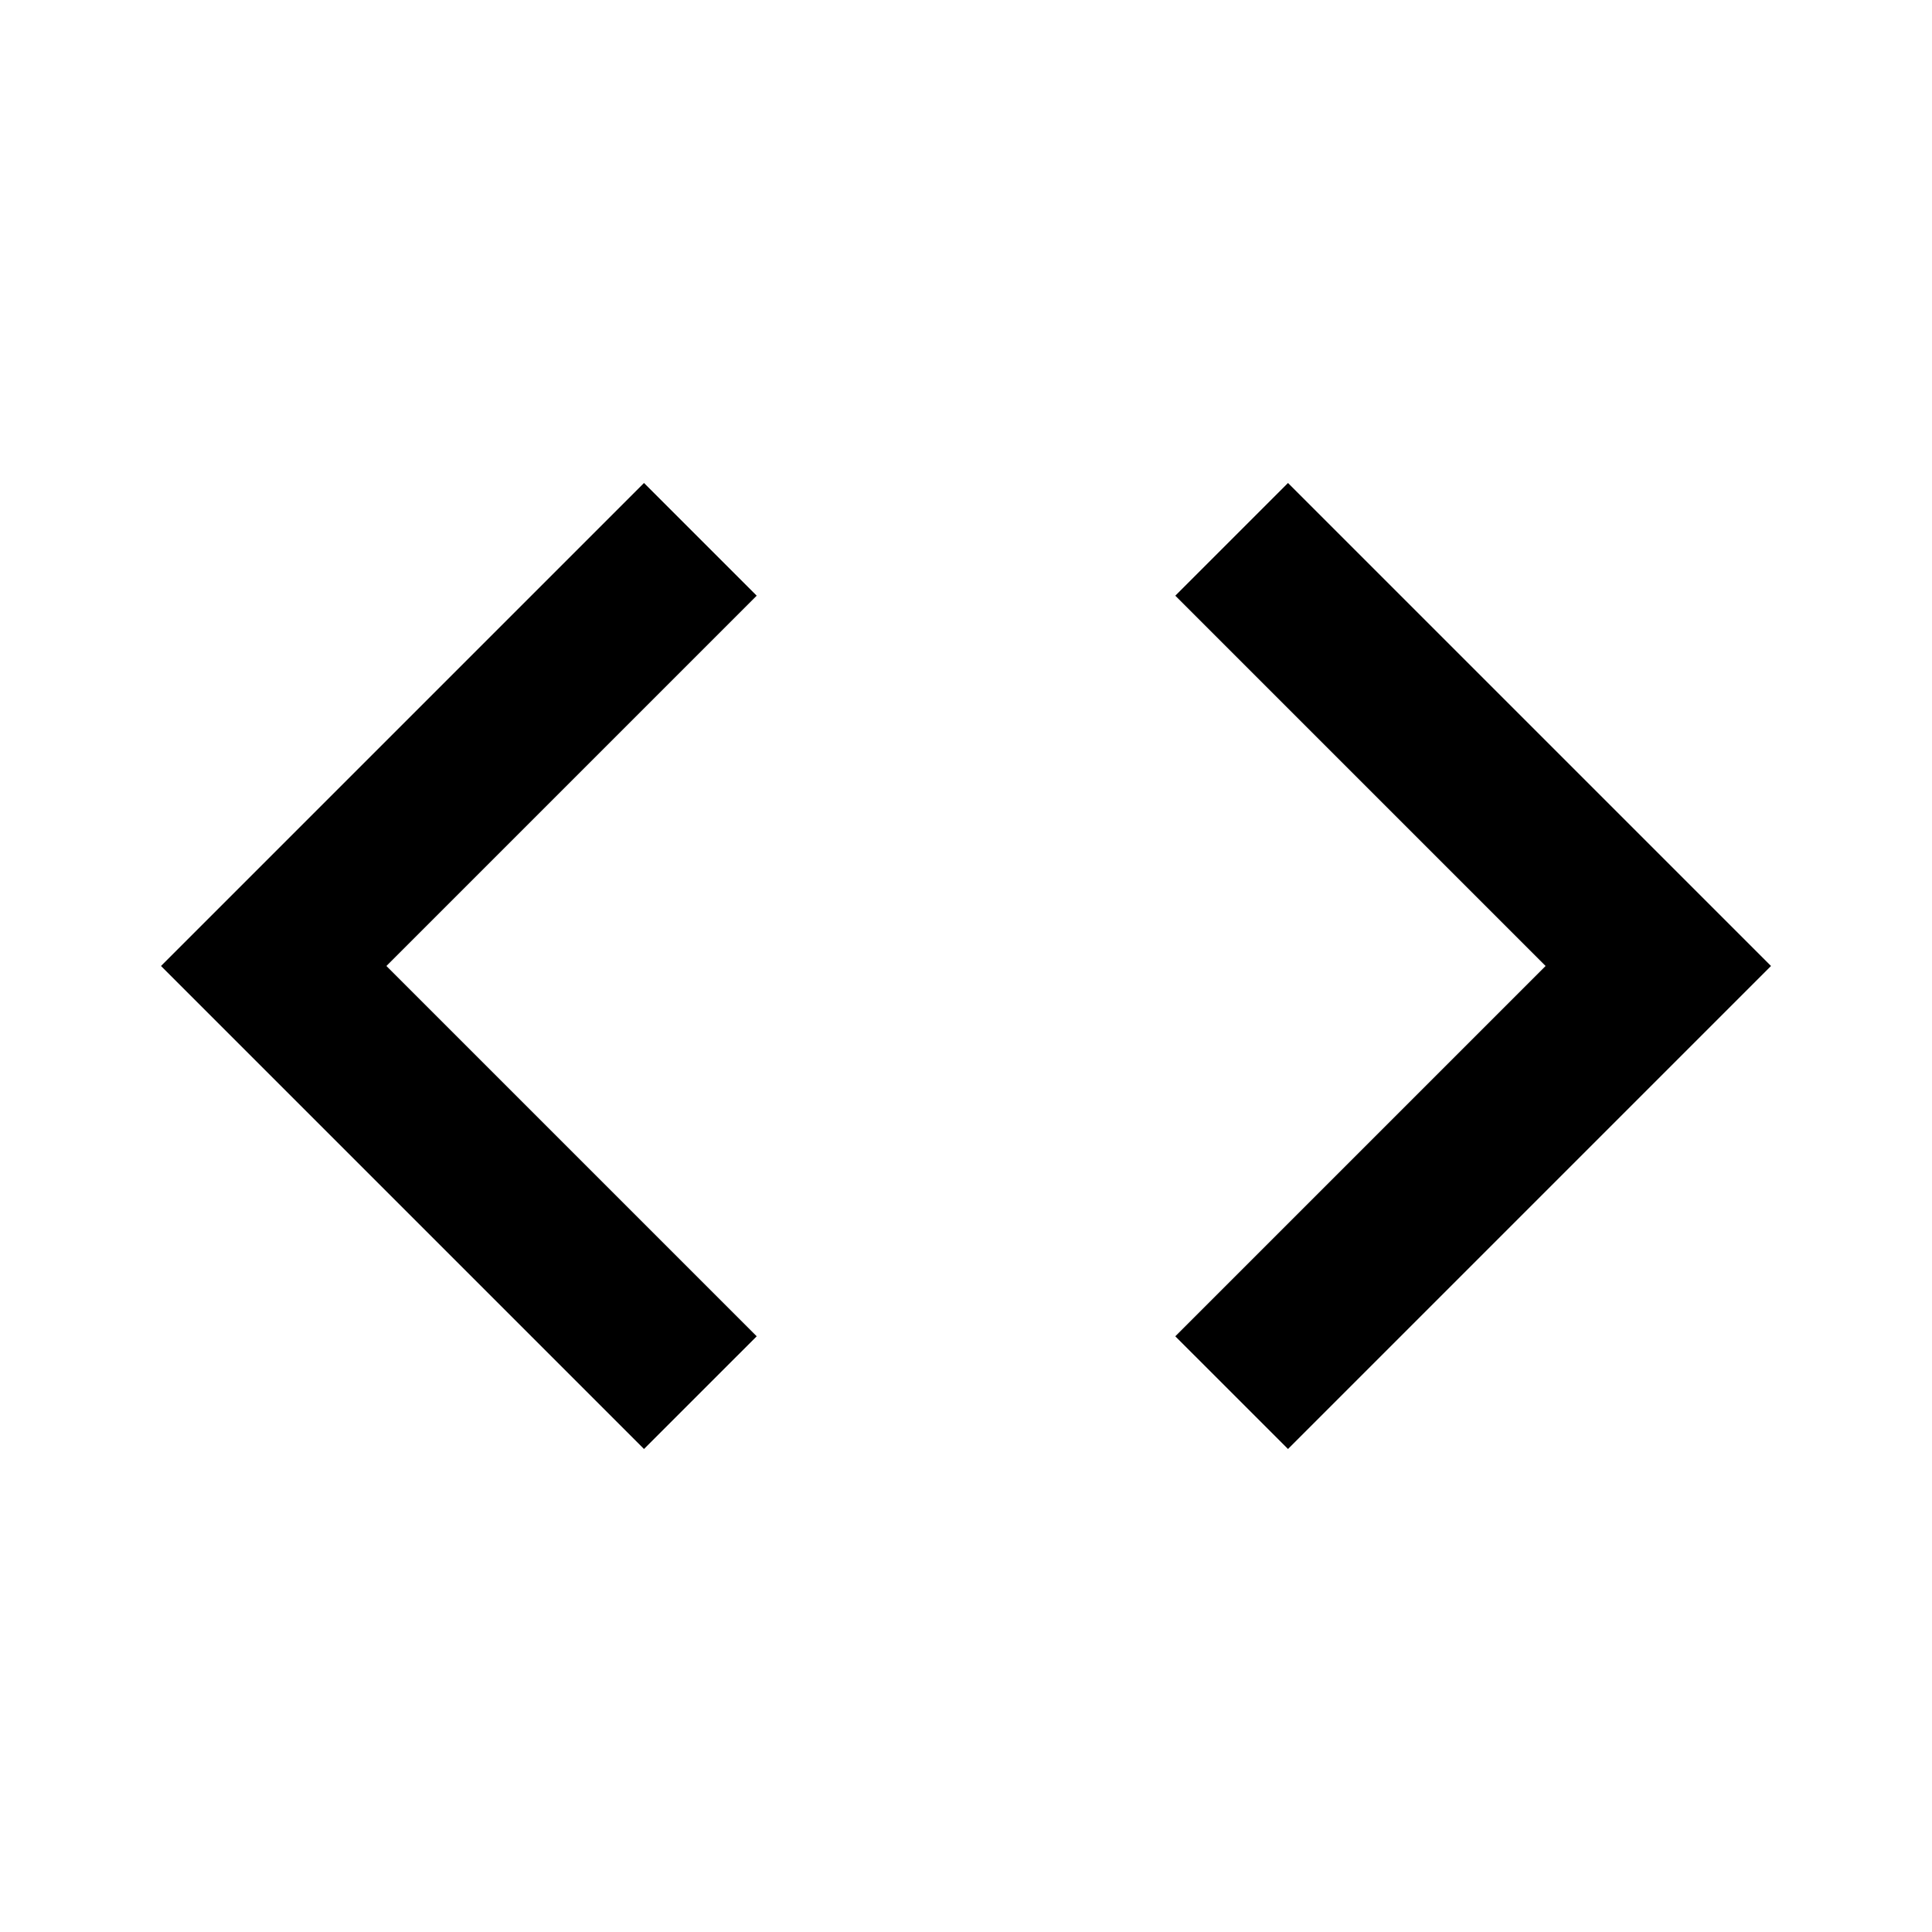
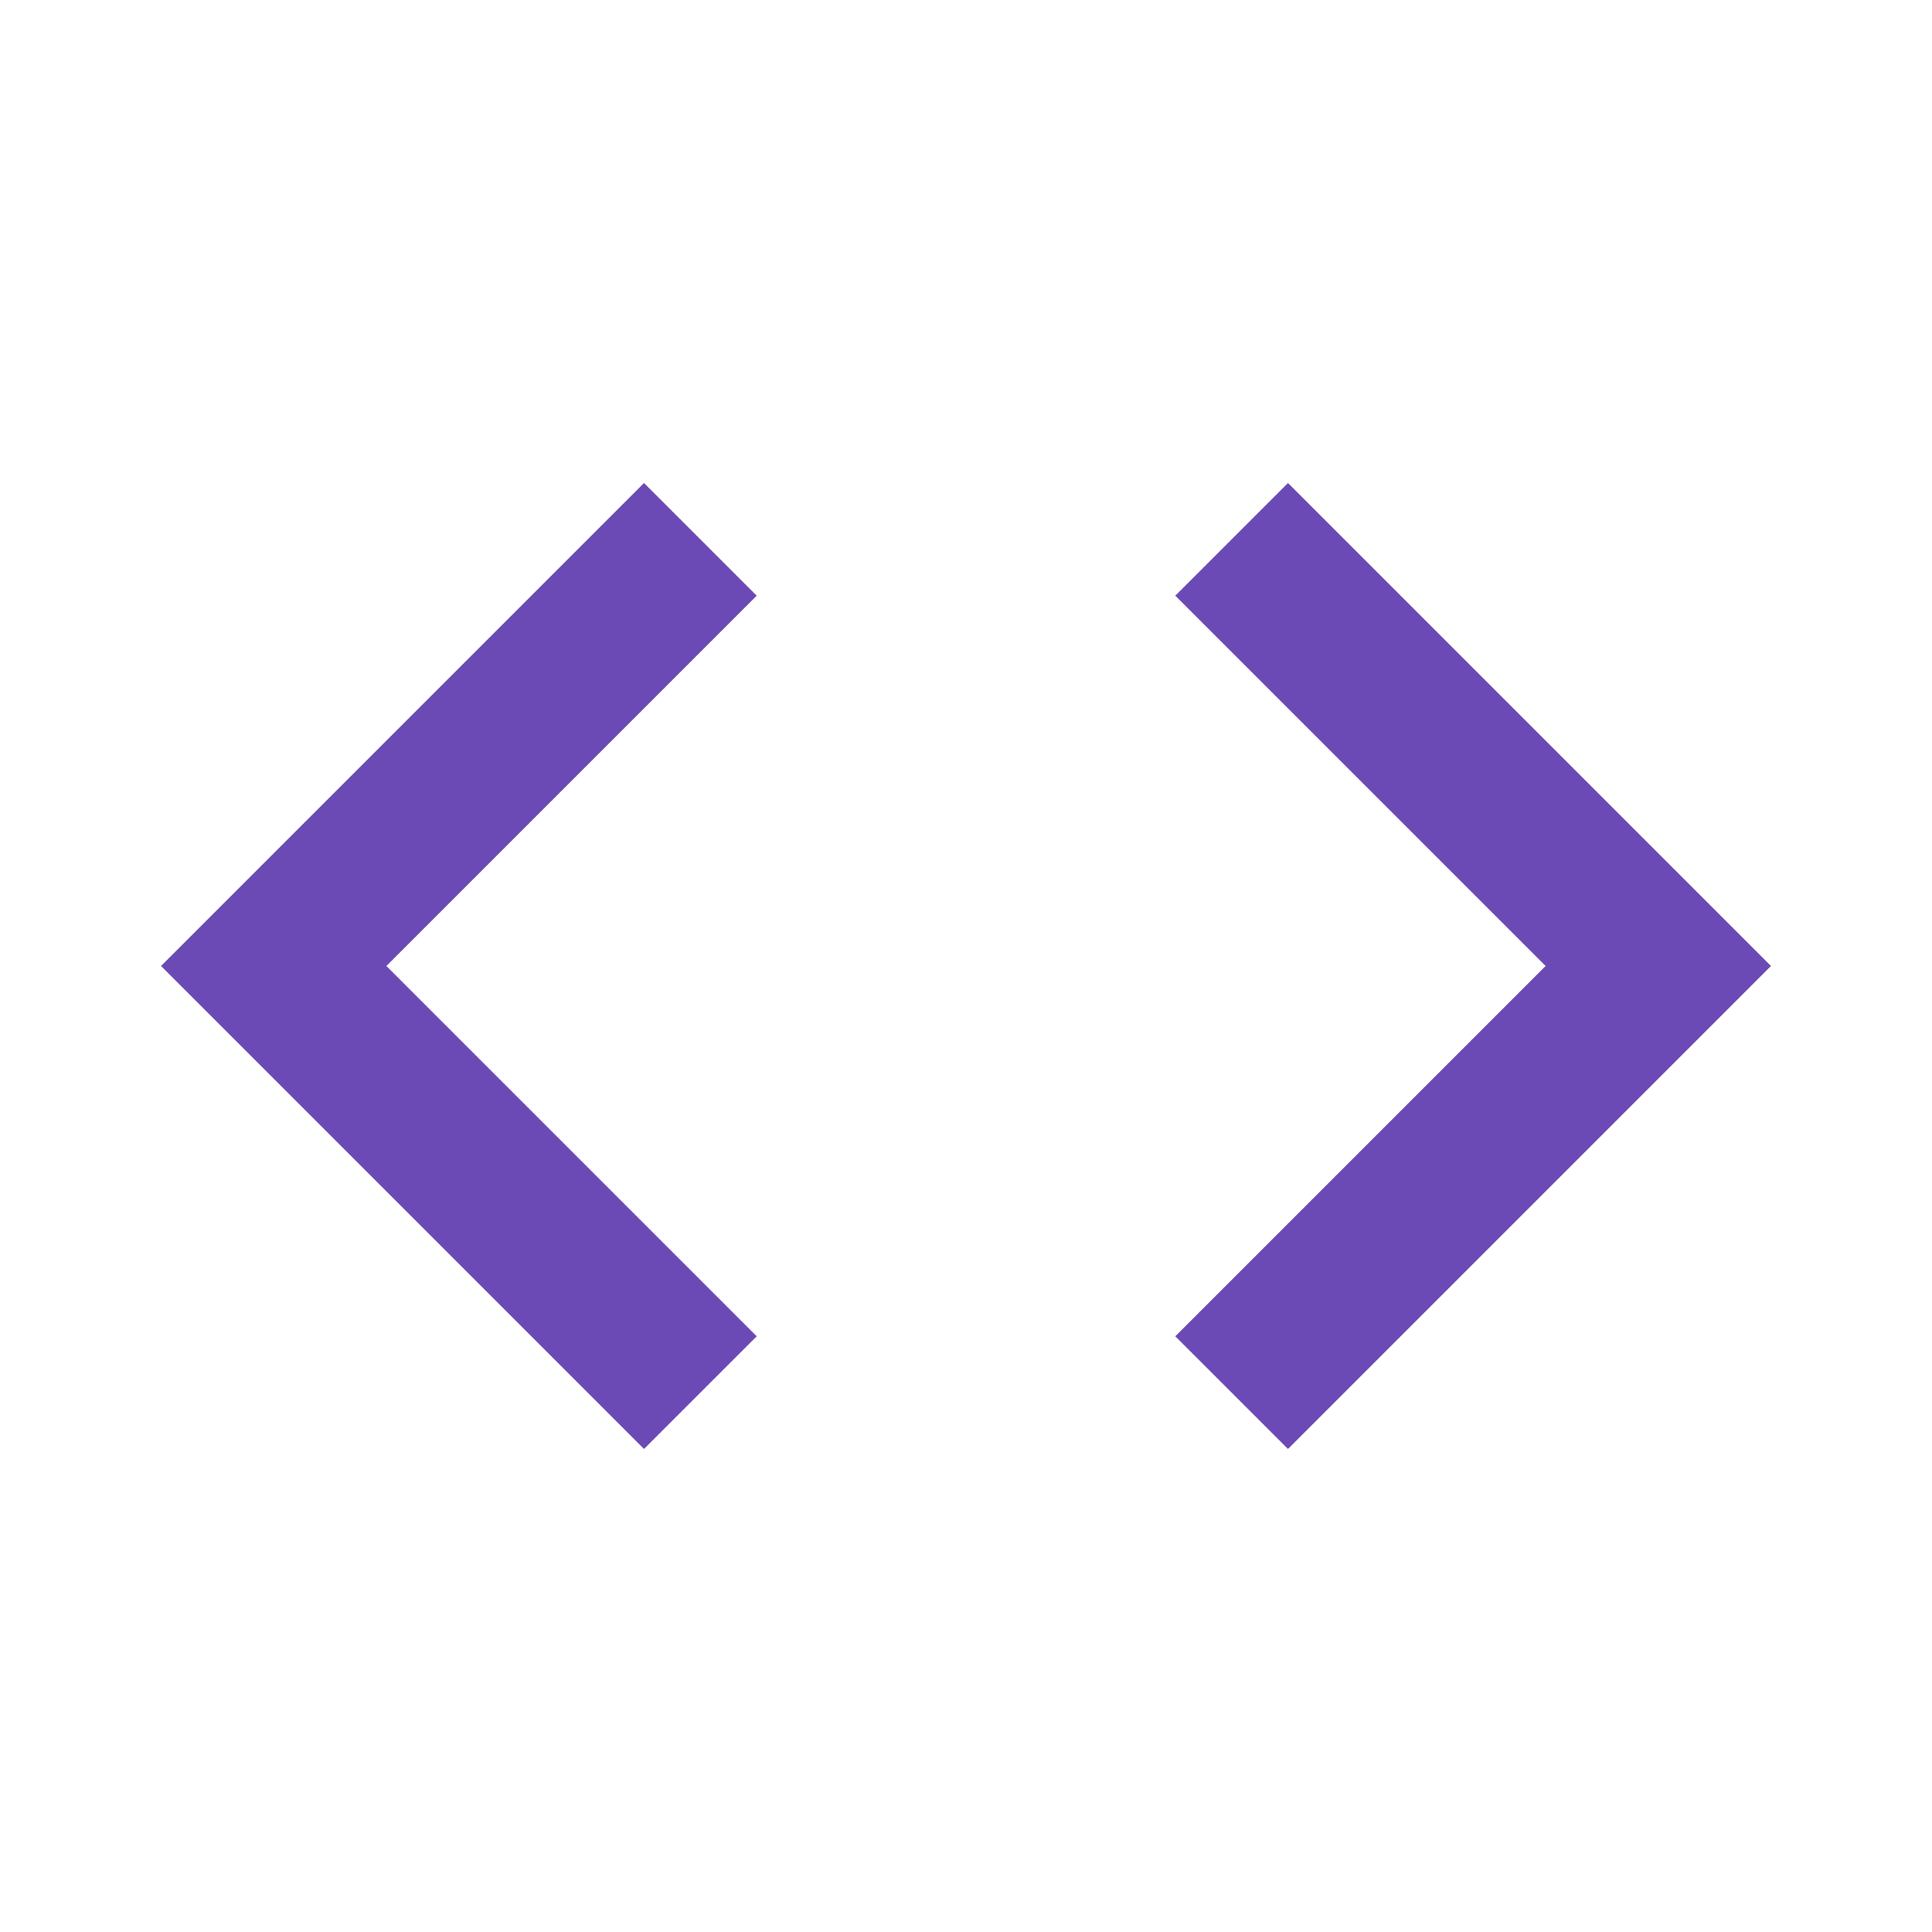
- <svg xmlns="http://www.w3.org/2000/svg" width="48" height="48" fill="currentColor" viewBox="0 0 24 24">
+ <svg xmlns="http://www.w3.org/2000/svg" width="48" height="48" fill="#6C4AB6" viewBox="0 0 24 24">
  <path d="M9.4 16.6L4.8 12l4.6-4.6L8 6l-6 6 6 6 1.4-1.4zm5.2 0L19.2 12l-4.6-4.6L16 6l6 6-6 6-1.4-1.4z" />
</svg>
